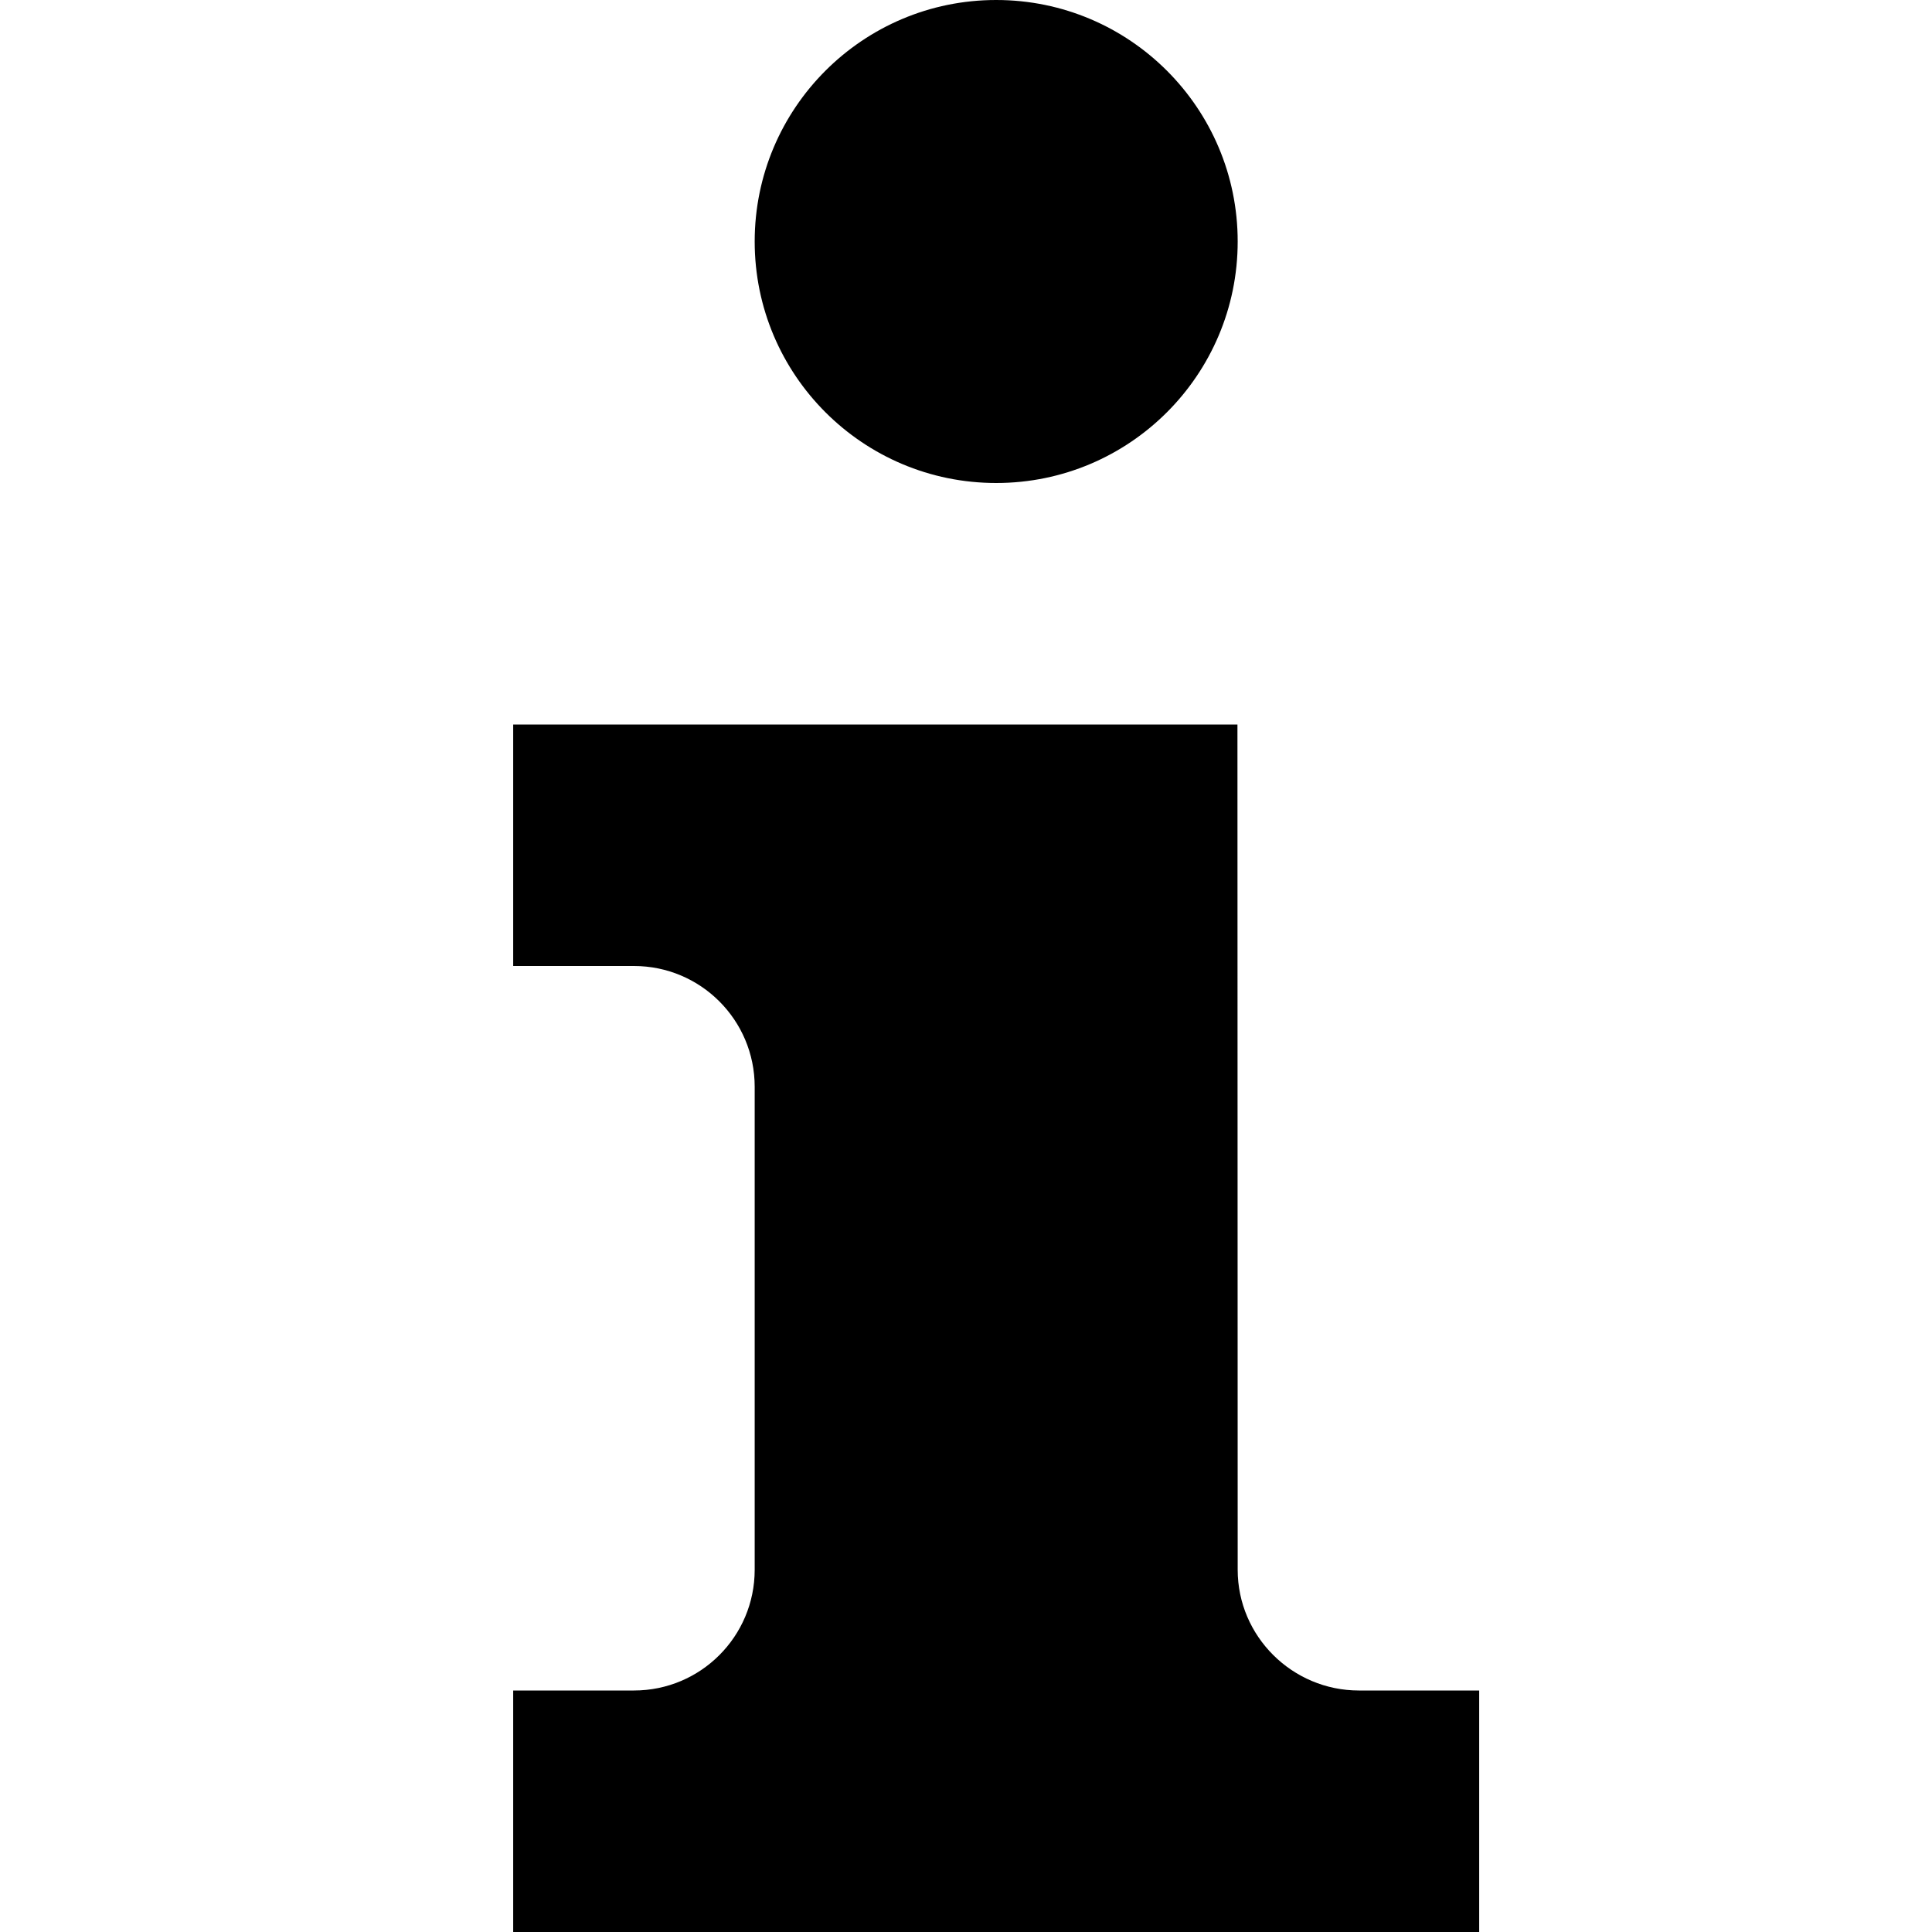
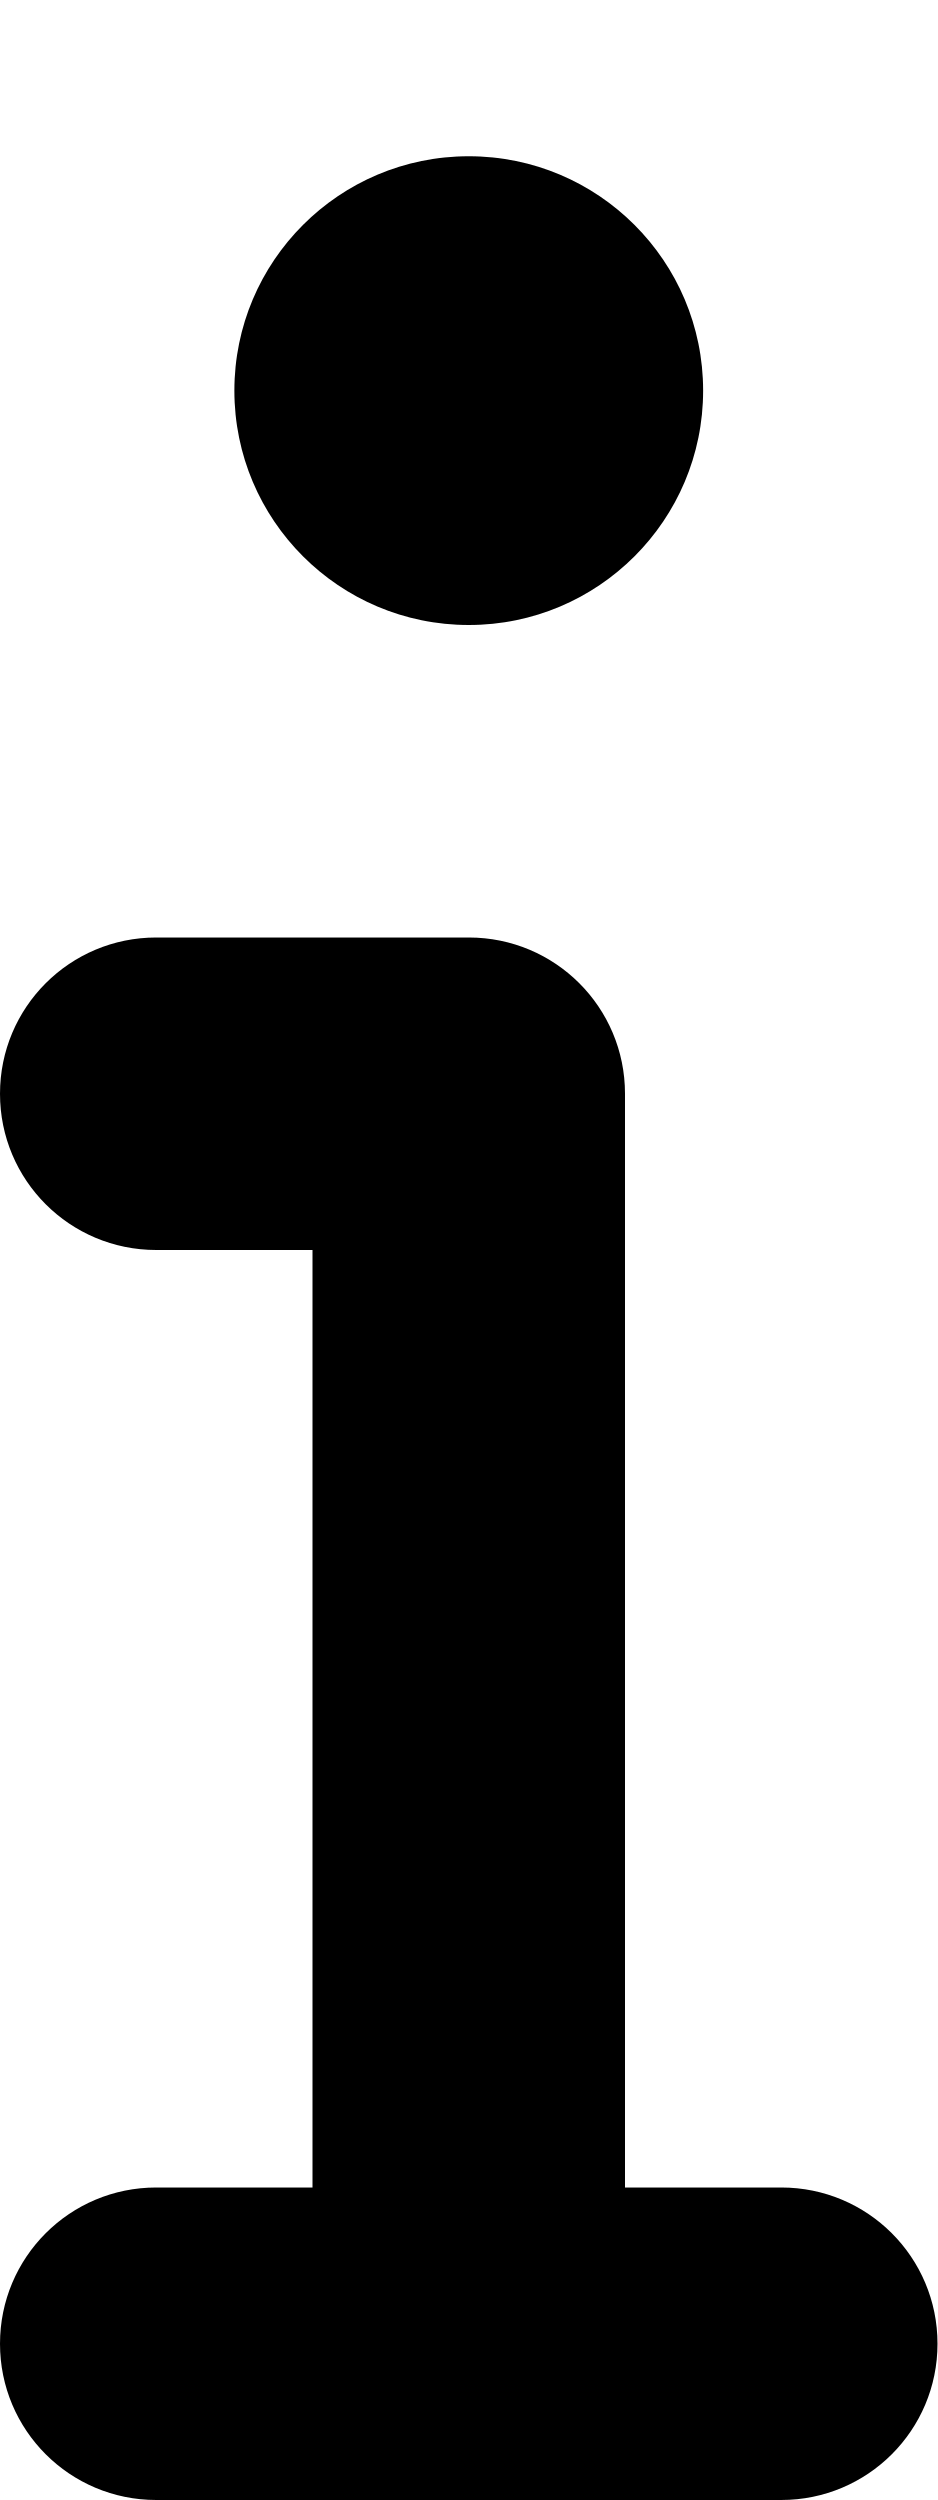
- <svg xmlns="http://www.w3.org/2000/svg" viewBox="0 0 1024 1024">
-   <path d="M336 512c35.36 0 64 28.64 64 64v256c0 35.36-28.64 64-64 64h-64v128h512V896h-63.744C684.992 896 656 867.36 656 832l-.128-448H272v128h64zm64-384c0 70.688 57.312 128 128 128s128-57.312 128-128S598.688 0 528 0 400 57.312 400 128z" />
+ <svg xmlns="http://www.w3.org/2000/svg" viewBox="0 0 192 512">
+   <path d="M48 80a48 48 0 1 1 96 0A48 48 0 1 1 48 80zM0 224c0-17.7 14.3-32 32-32H96c17.7 0 32 14.3 32 32V448h32c17.7 0 32 14.3 32 32s-14.3 32-32 32H32c-17.7 0-32-14.3-32-32s14.3-32 32-32H64V256H32c-17.7 0-32-14.3-32-32z" />
</svg>
